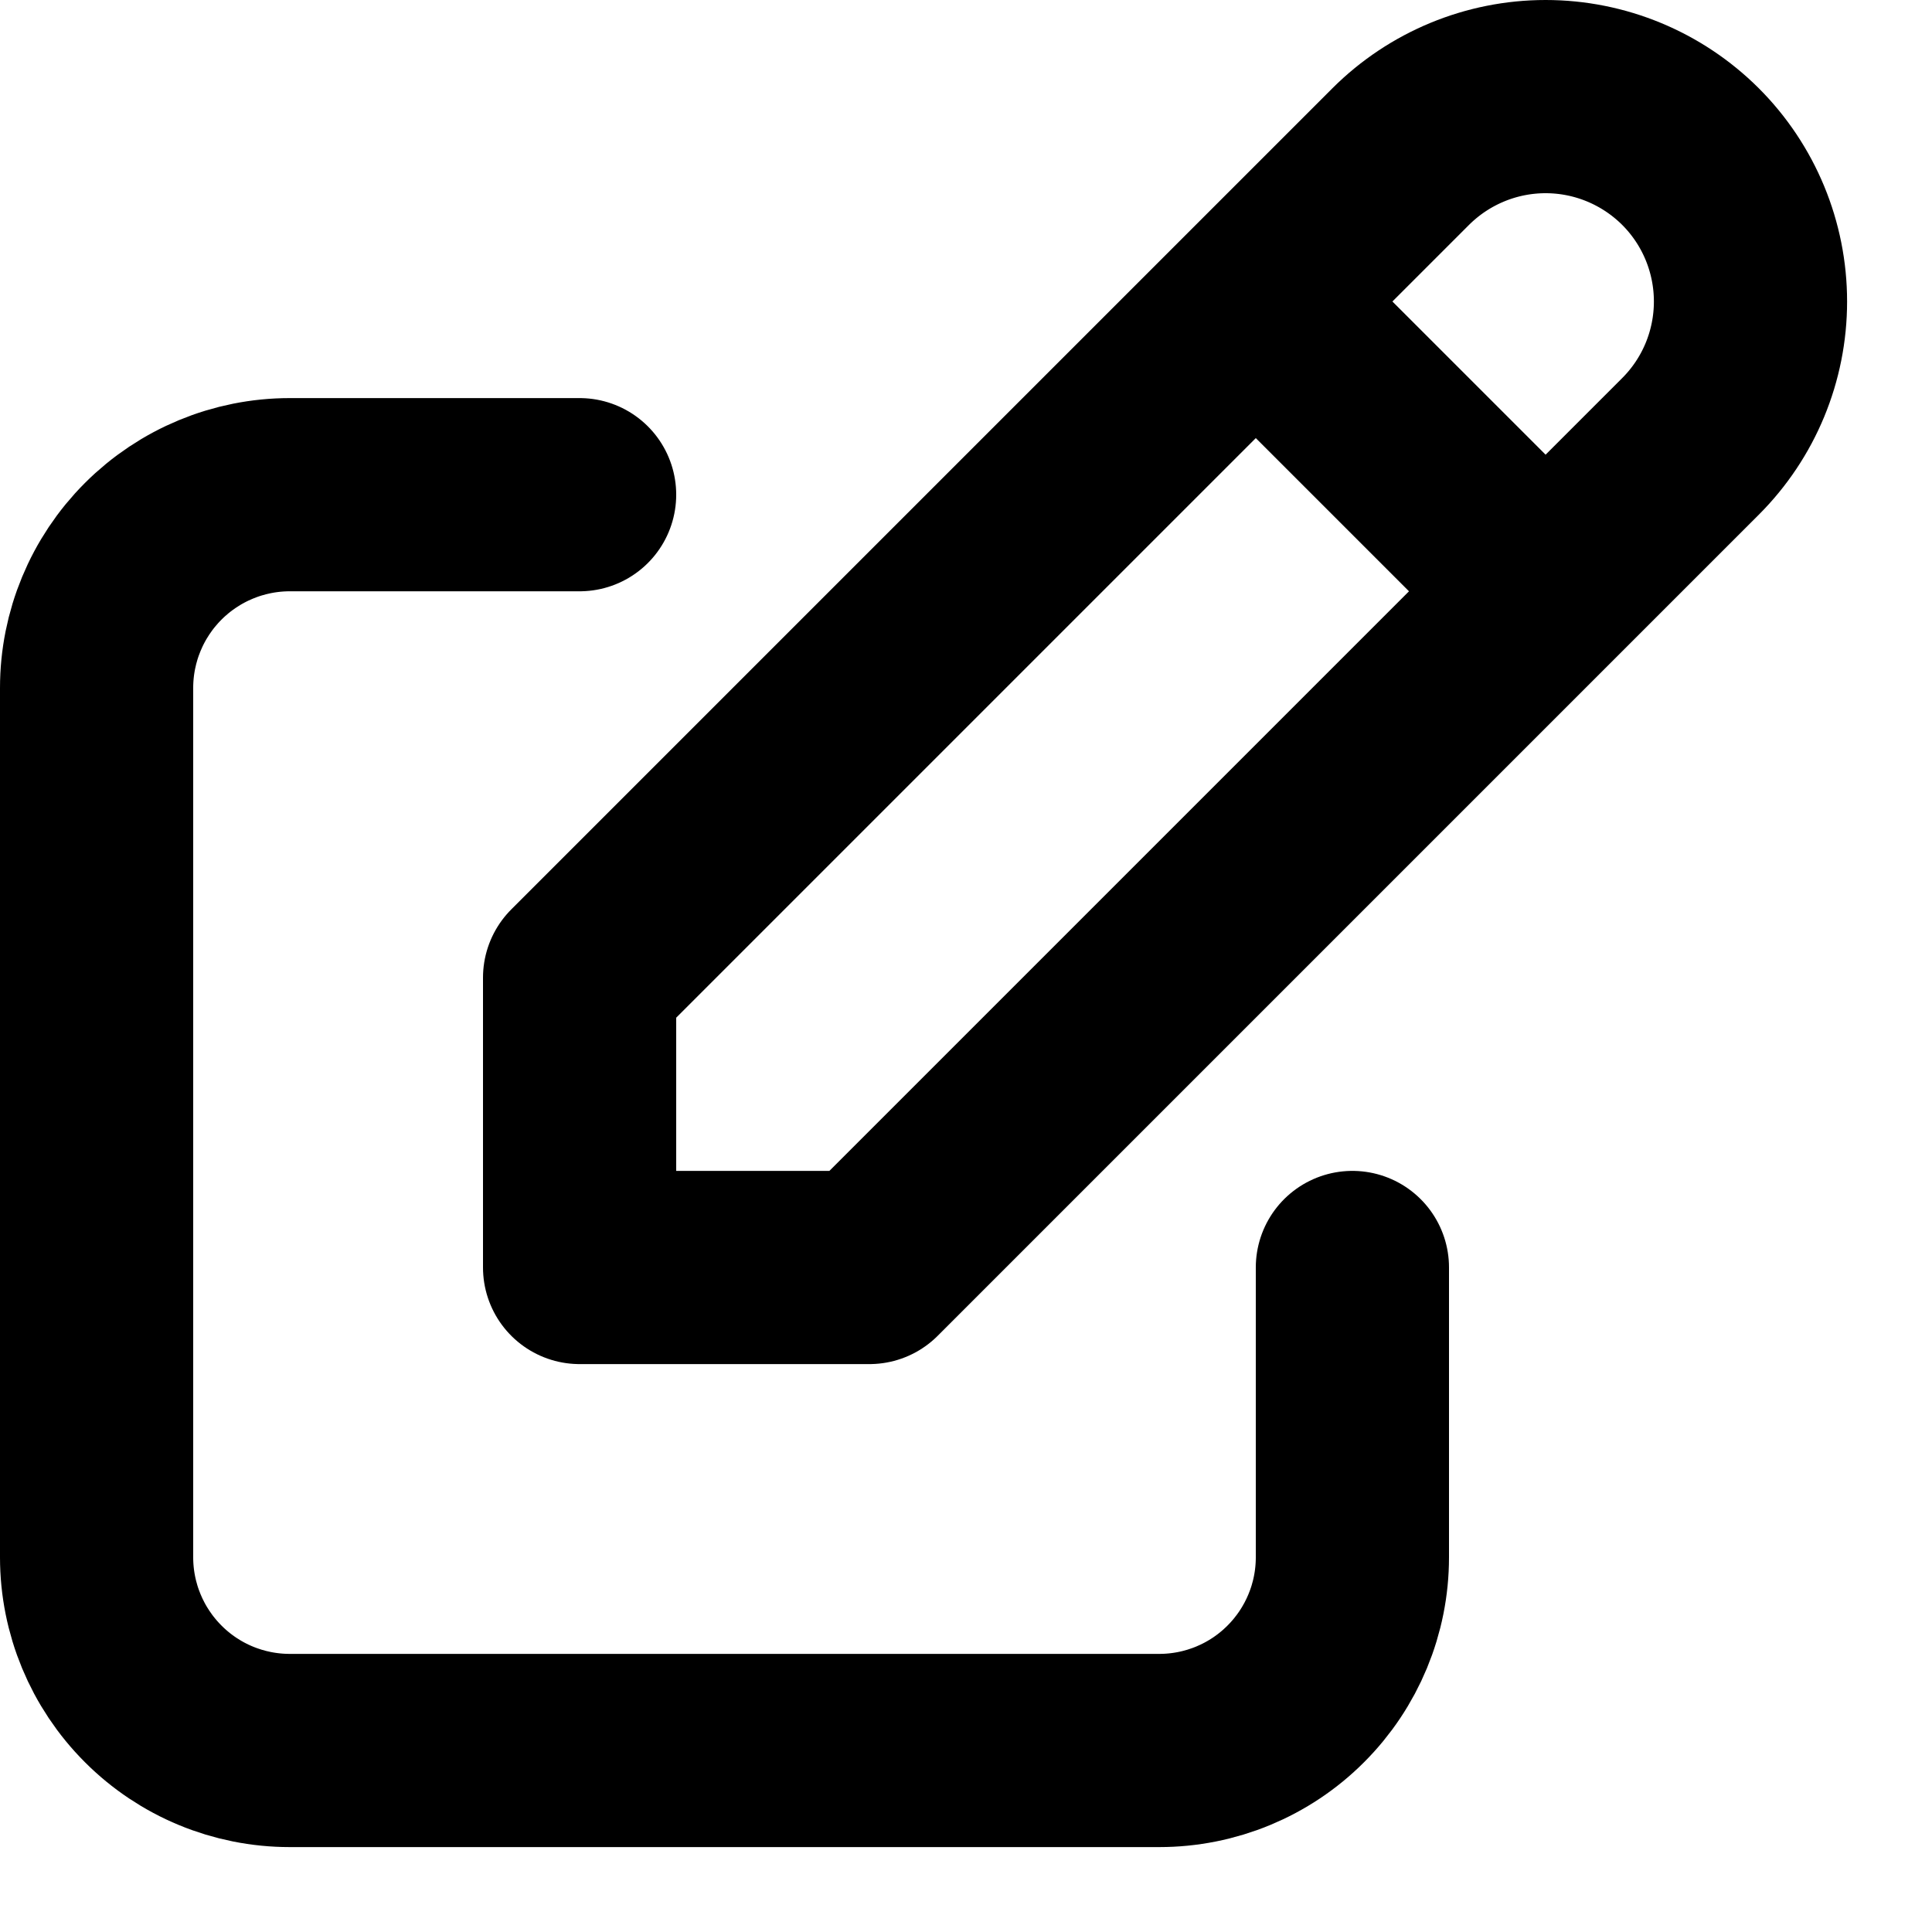
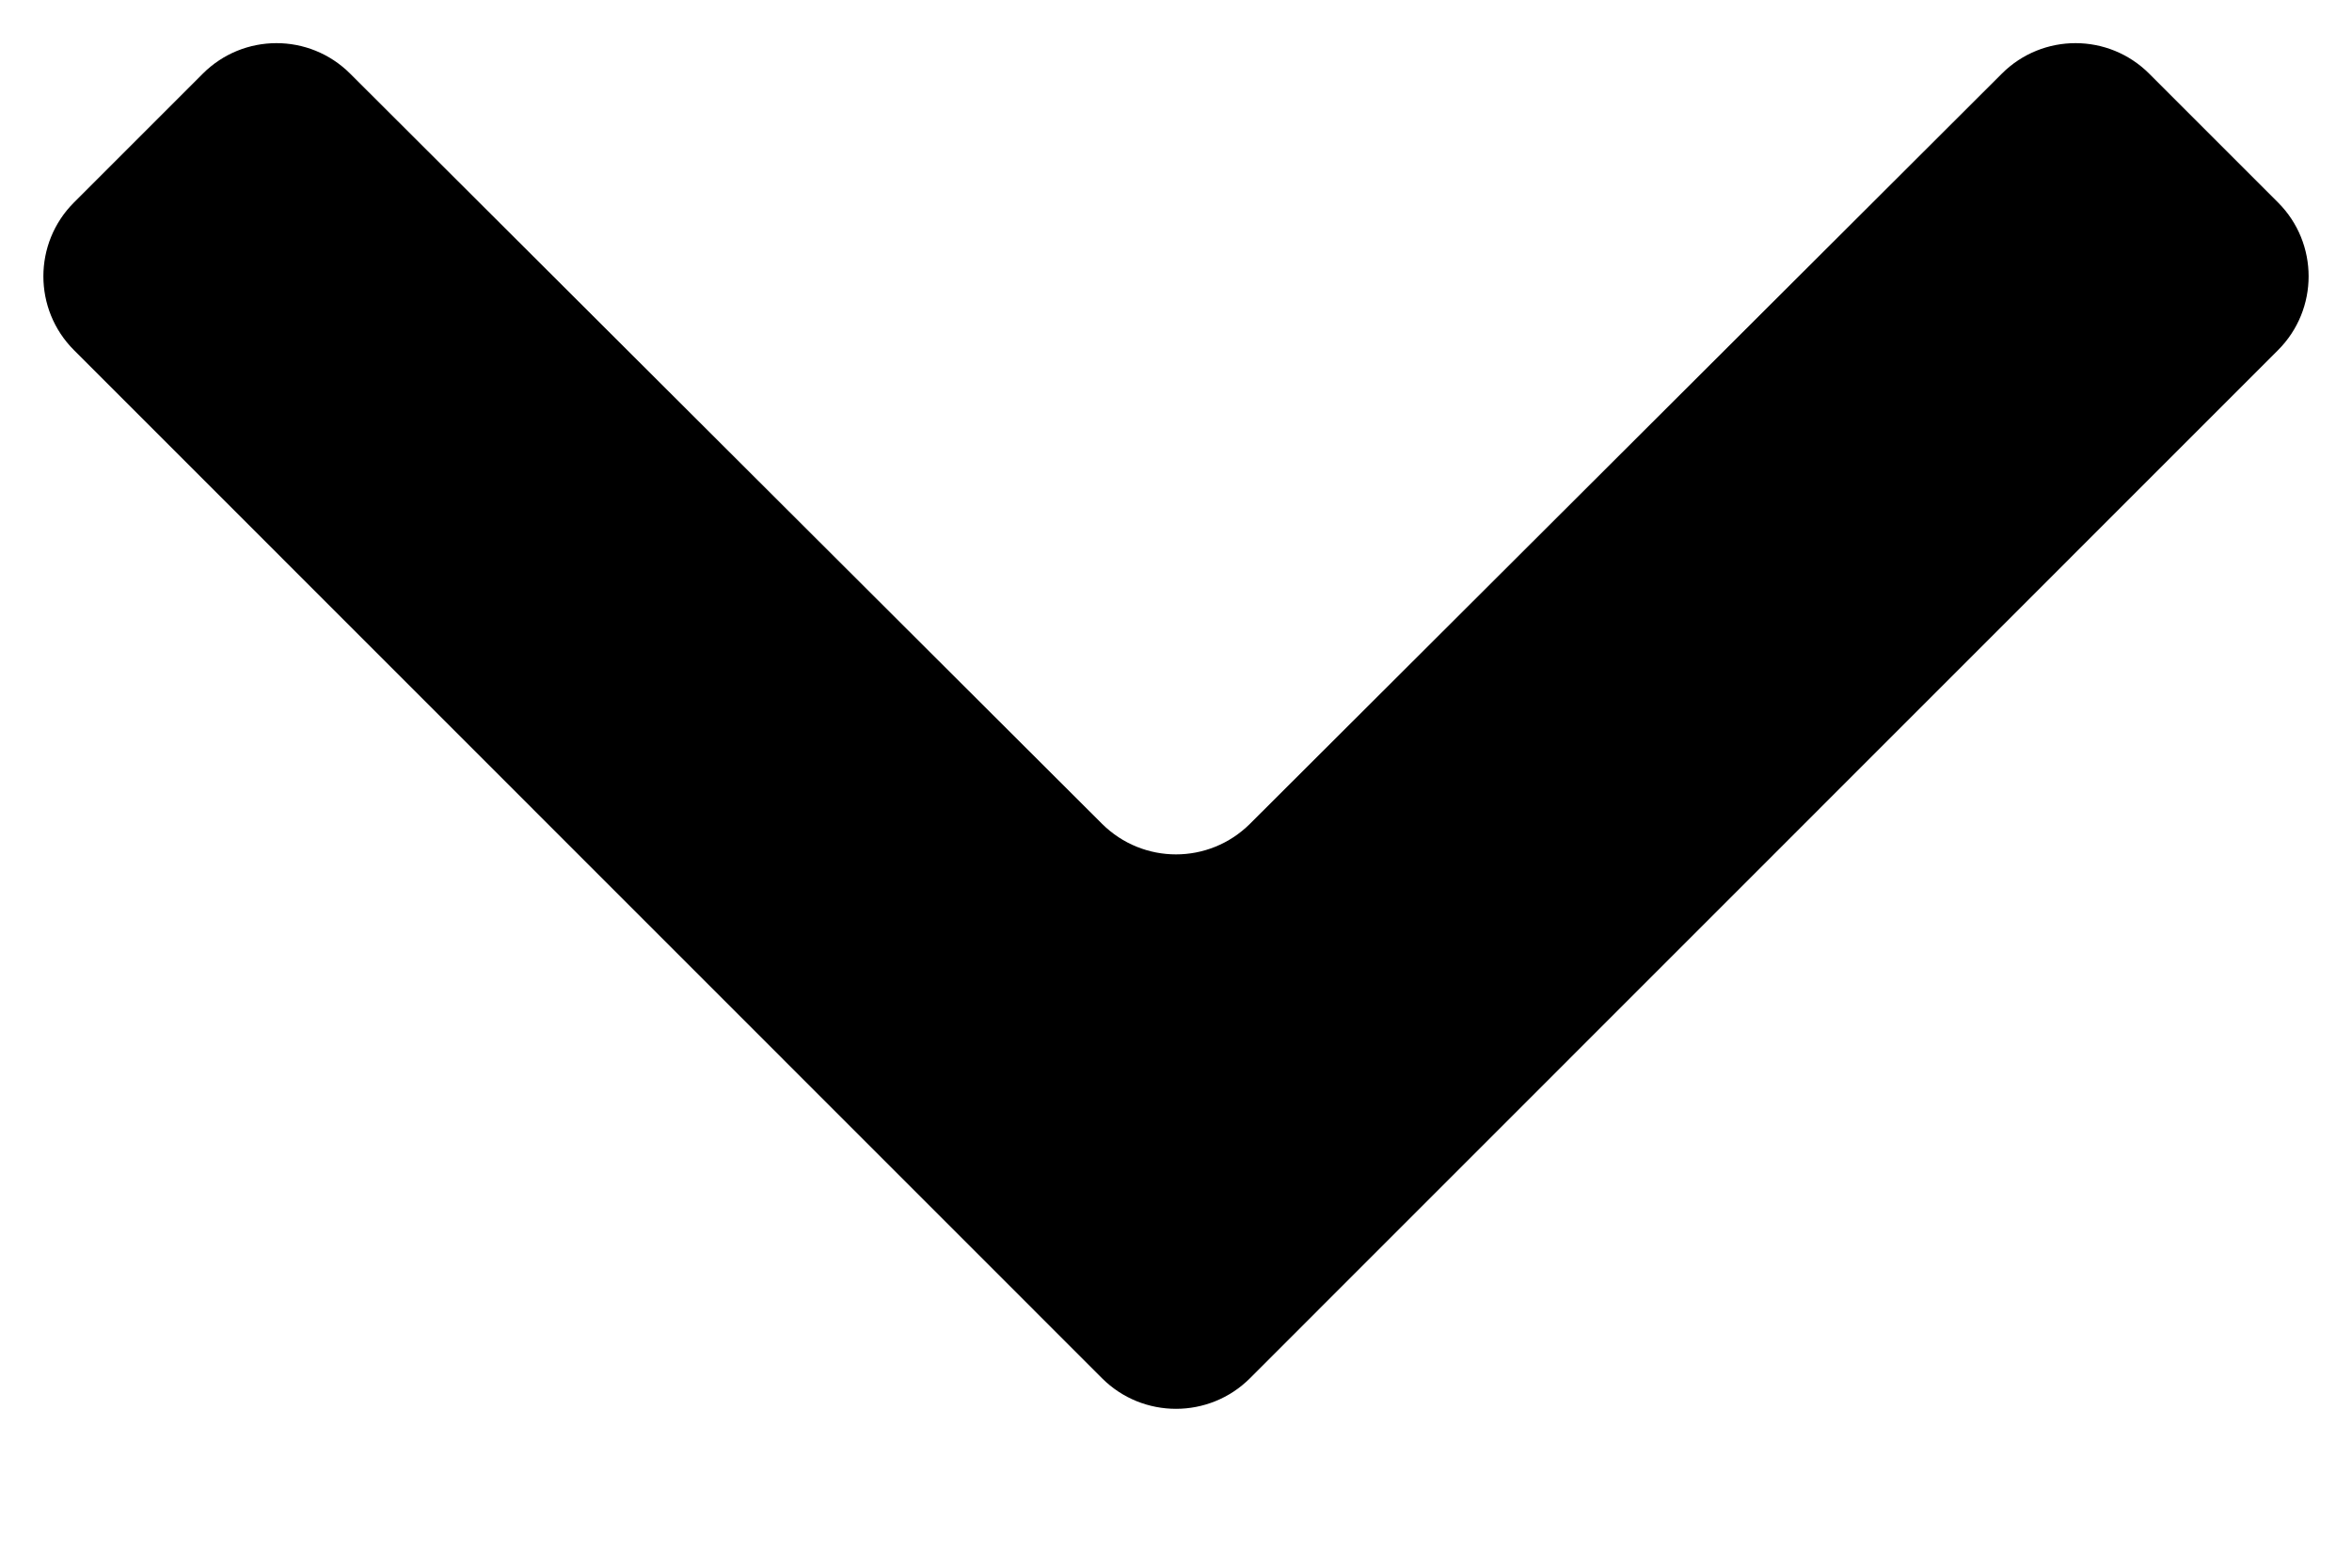
- <svg xmlns="http://www.w3.org/2000/svg" width="20" height="20" viewBox="0 0 20 20" fill="none">
-   <path d="M6 5.121H3C2.47 5.121 1.961 5.332 1.586 5.707C1.211 6.082 1 6.591 1 7.121V16.121C1 16.652 1.211 17.16 1.586 17.535C1.961 17.911 2.47 18.121 3 18.121H12C12.53 18.121 13.039 17.911 13.414 17.535C13.789 17.16 14 16.652 14 16.121V13.121M13 3.121L16 6.121M6 13.121H9L17.5 4.621C17.898 4.223 18.121 3.684 18.121 3.121C18.121 2.559 17.898 2.019 17.5 1.621C17.102 1.224 16.563 1 16 1C15.437 1 14.898 1.224 14.5 1.621L6 10.121V13.121Z" stroke="black" stroke-width="2" stroke-linecap="round" stroke-linejoin="round" />
+ <svg xmlns="http://www.w3.org/2000/svg" width="9" height="6" viewBox="0 0 9 6" fill="none">
+   <path d="M8.225 0.283C8.069 0.126 7.816 0.126 7.66 0.282L4.783 3.153C4.626 3.309 4.374 3.309 4.217 3.153L1.34 0.282C1.184 0.126 0.931 0.126 0.775 0.283L0.283 0.775C0.127 0.931 0.127 1.184 0.283 1.34L4.217 5.275C4.373 5.431 4.627 5.431 4.783 5.275L8.717 1.34C8.873 1.184 8.873 0.931 8.717 0.775L8.225 0.283Z" fill="black" />
</svg>
